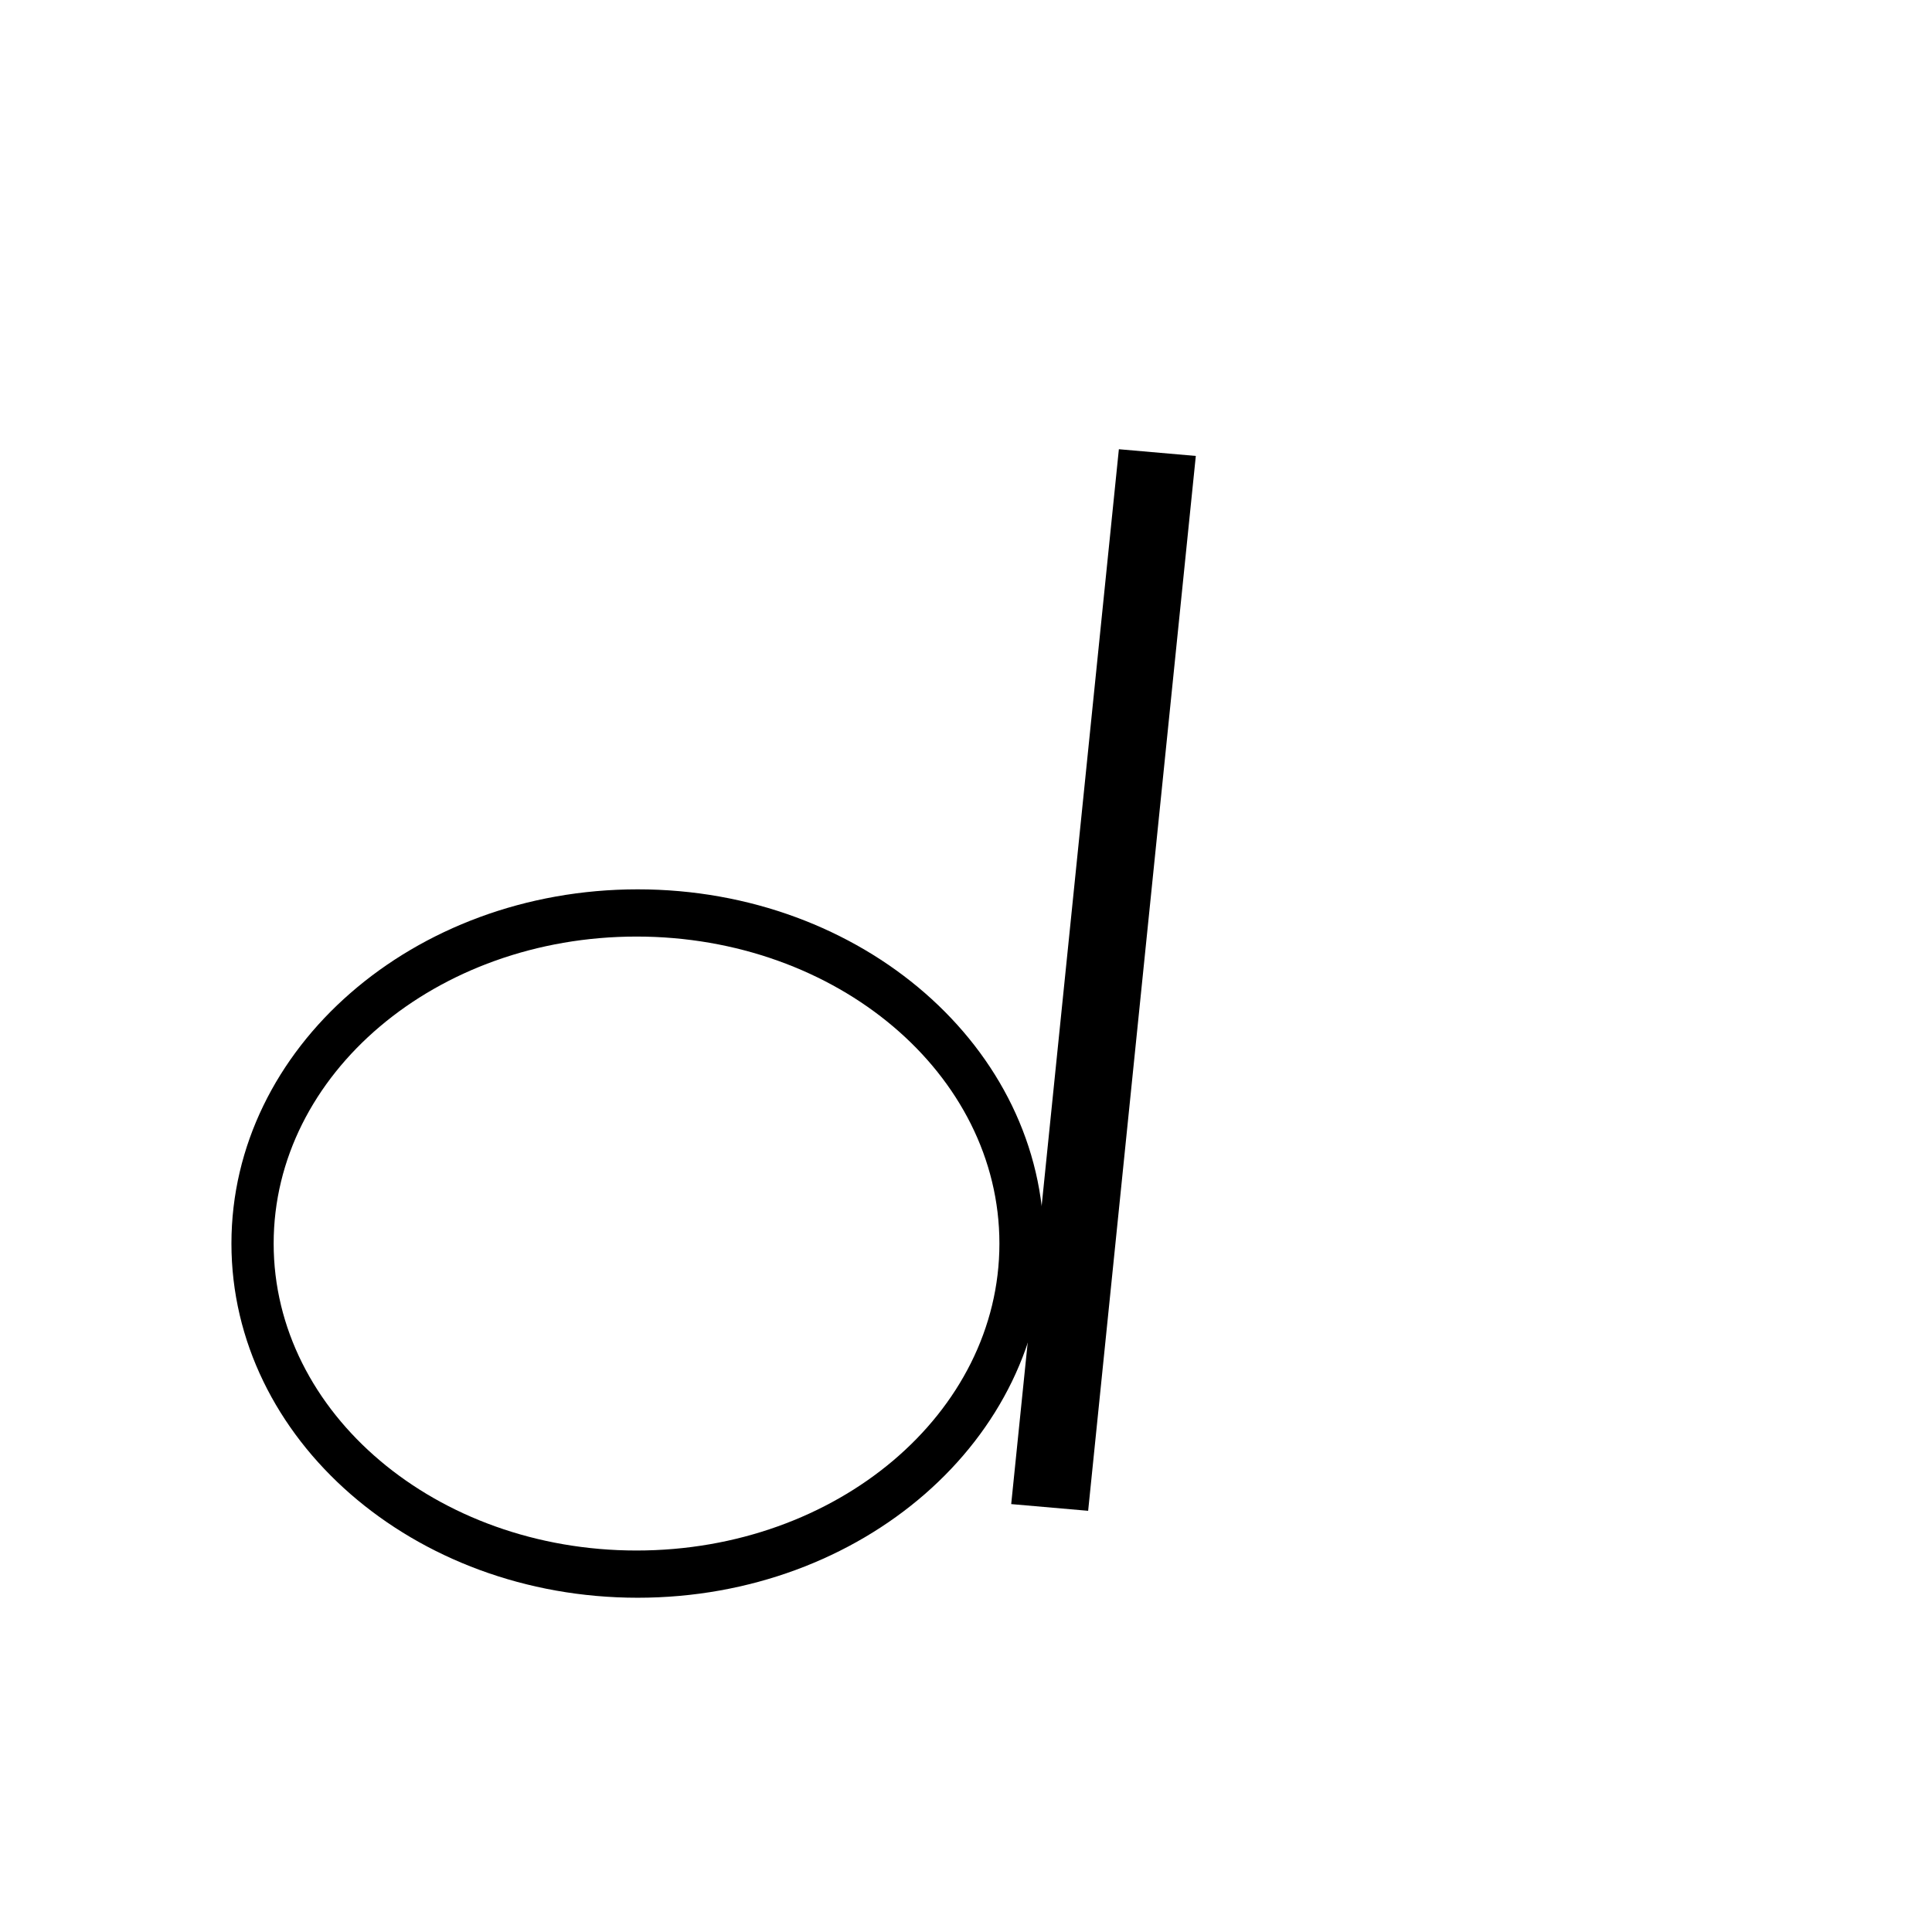
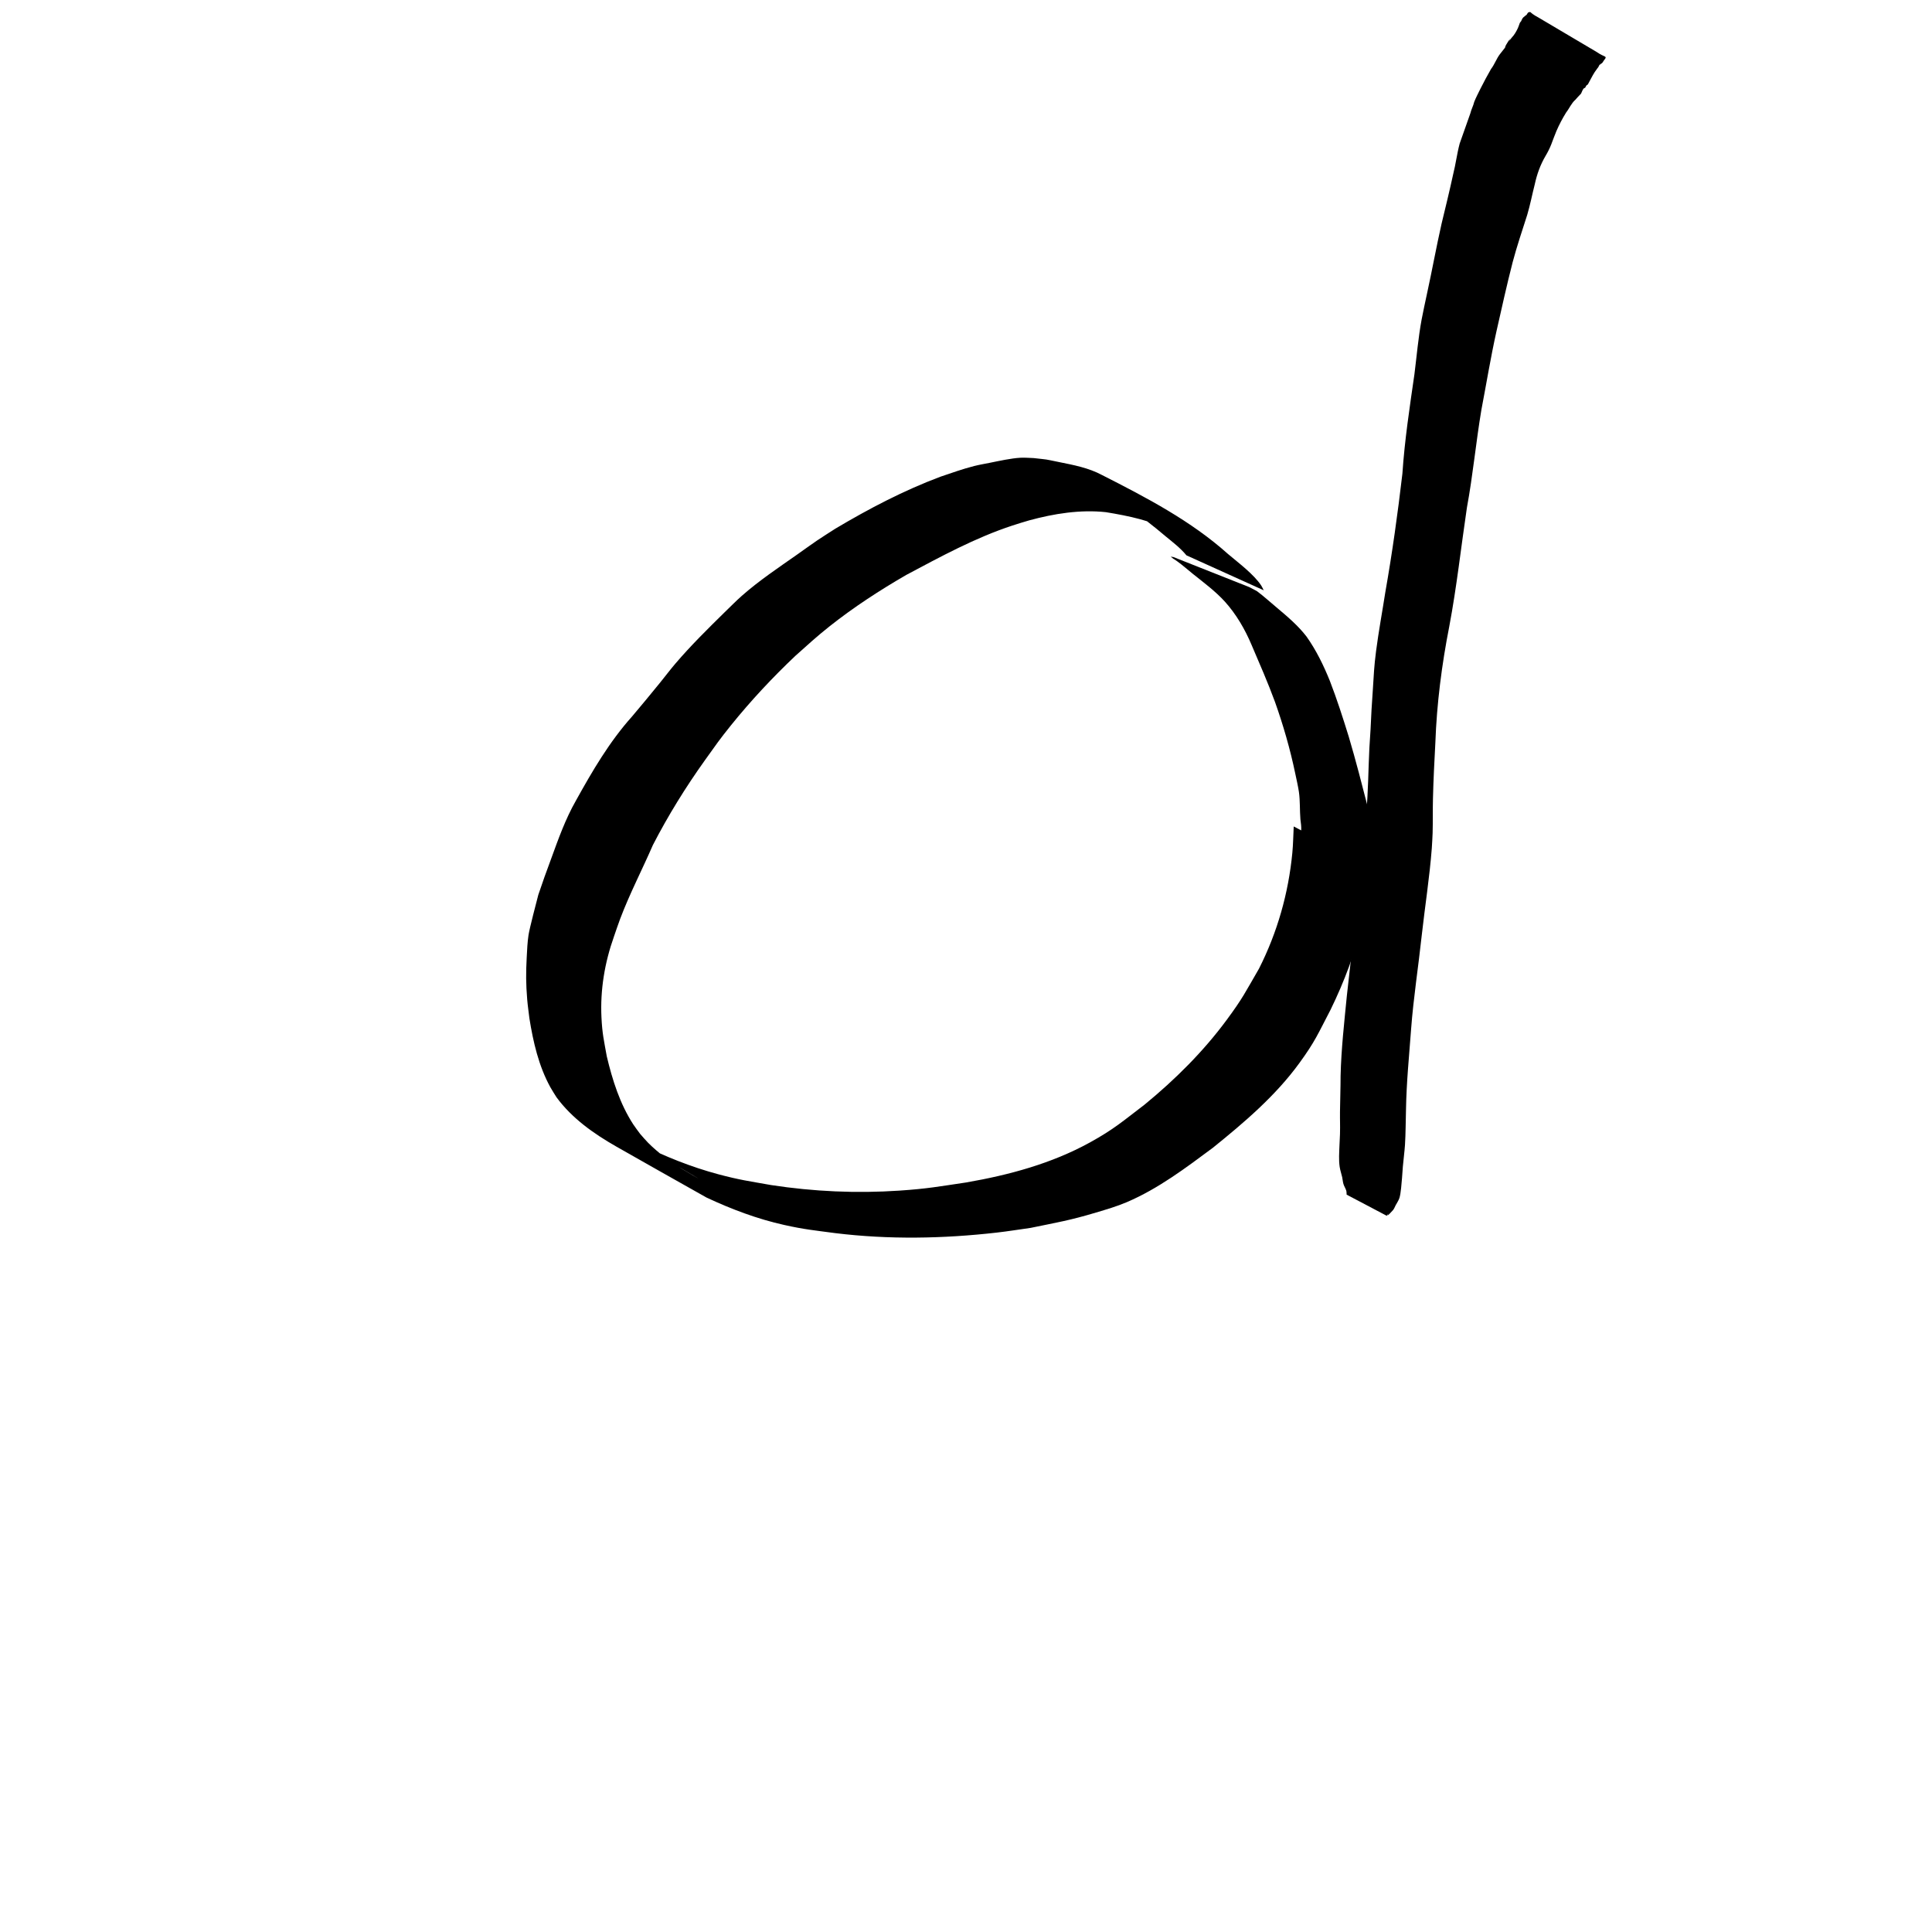
<svg xmlns="http://www.w3.org/2000/svg" width="1000" height="1000" viewBox="0 0 264.583 264.583" version="1.1" id="svg1">
  <defs id="defs1" />
-   <g id="layer1" transform="matrix(0,-0.4888893,0.6154375,0,7.269536,234.9761)">
-     <path id="path8" style="fill:#000000;stroke:none;stroke-width:5.165" d="m 132.292,39.687 a 99.219,90.399 0 0 0 -99.219,90.399 99.219,90.399 0 0 0 99.219,90.4 99.219,90.399 0 0 0 99.219,-90.4 99.219,90.399 0 0 0 -99.219,-90.399 z m 0,9.395 a 85.99,80.748 0 0 1 85.99,80.748 85.99,80.748 0 0 1 -85.99,80.749 85.99,80.748 0 0 1 -85.99,-80.749 85.99,80.748 0 0 1 85.99,-80.748 z" />
-   </g>
-   <rect style="fill:#000000;stroke-width:4.966" id="rect2" width="10.577" height="145.212" x="158.699" y="47.983" transform="matrix(0.9962198,0.08686864,-0.1015382,0.9948316,0,0)" />
+   <path style="fill:#000000;stroke-width:0.265" id="path3" d="m 173.059,80.837 c -0.111,-0.215 -0.201,-0.444 -0.334,-0.646 -1.037,-1.567 -3.116,-3.101 -4.549,-4.319 -5.084,-4.552 -11.172,-7.728 -17.239,-10.809 -1.852,-0.995 -3.899,-1.38 -5.935,-1.791 -2.214,-0.448 -1.186,-0.28 -3.459,-0.541 -0.603,-0.015 -1.207,-0.077 -1.809,-0.043 -1.257,0.07 -2.885,0.43 -4.1,0.675 -0.738,0.149 -1.481,0.272 -2.211,0.455 -1.536,0.386 -3.135,0.96 -4.633,1.466 -5.023,1.885 -9.775,4.371 -14.378,7.109 -0.847,0.548 -1.705,1.079 -2.54,1.644 -0.894,0.606 -1.763,1.248 -2.647,1.868 -2.599,1.824 -5.26,3.596 -7.646,5.702 -0.807,0.712 -1.555,1.488 -2.332,2.231 -2.314,2.275 -4.636,4.562 -6.746,7.032 -0.717,0.839 -1.379,1.723 -2.075,2.579 -1.773,2.183 -2.107,2.568 -3.865,4.668 -3.107,3.465 -5.454,7.49 -7.698,11.541 -1.439,2.523 -2.408,5.267 -3.399,7.985 -1.291,3.545 -0.504,1.316 -1.744,4.903 -0.24,0.931 -1.195,4.542 -1.341,5.506 -0.153,1.011 -0.192,2.037 -0.247,3.059 -0.115,2.152 -0.109,3.616 0.066,5.753 0.071,0.864 0.201,1.722 0.301,2.583 0.517,3.242 1.268,6.521 2.859,9.426 0.264,0.481 0.573,0.936 0.86,1.404 2.119,2.884 5.085,4.971 8.161,6.73 4.118,2.354 8.259,4.667 12.388,7 3.414,1.596 6.955,2.933 10.64,3.751 2.808,0.624 4.064,0.725 6.967,1.114 7.346,0.9 14.79,0.764 22.136,-0.072 1.545,-0.176 3.08,-0.428 4.621,-0.642 3.707,-0.765 5.366,-1.022 8.987,-2.108 1.416,-0.424 2.842,-0.839 4.201,-1.42 4.31,-1.844 8.057,-4.679 11.789,-7.452 4.295,-3.465 8.578,-7.108 11.844,-11.601 2.178,-2.996 2.528,-3.972 4.265,-7.294 1.892,-3.879 3.419,-7.909 4.375,-12.122 0.661,-2.914 0.803,-4.543 1.176,-7.459 0,0 -10.596,-5.519 -10.596,-5.519 v 0 c -0.063,1.205 -0.075,2.414 -0.19,3.615 -0.53,5.536 -2.051,10.887 -4.564,15.854 -1.89,3.258 -2.197,4 -4.4,6.987 -3.216,4.361 -7.078,8.197 -11.26,11.628 -2.96,2.256 -4.209,3.378 -7.496,5.19 -5.25,2.893 -11.087,4.463 -16.957,5.48 -3.791,0.56 -5.279,0.855 -9.124,1.115 -5.867,0.397 -11.765,0.132 -17.577,-0.76 -3.024,-0.539 -4.316,-0.699 -7.225,-1.477 -3.742,-1.002 -7.351,-2.45 -10.81,-4.188 2.63,1.551 5.263,3.097 7.889,4.654 0.683,0.405 -1.385,-0.777 -2.058,-1.197 -1.656,-1.03 -3.262,-2.198 -4.642,-3.583 -0.382,-0.383 -0.724,-0.805 -1.086,-1.208 -0.316,-0.437 -0.655,-0.859 -0.949,-1.311 -1.831,-2.82 -2.858,-6.08 -3.627,-9.325 -0.389,-2.181 -0.619,-3.075 -0.727,-5.322 -0.182,-3.784 0.44,-7.498 1.706,-11.063 0.284,-0.81 0.549,-1.627 0.852,-2.43 1.305,-3.458 3.021,-6.743 4.492,-10.13 2.09,-4.049 4.49,-7.927 7.142,-11.633 1.492,-2.08 1.937,-2.758 3.584,-4.799 2.705,-3.351 5.648,-6.497 8.774,-9.458 1.73,-1.543 2.902,-2.635 4.711,-4.067 3.308,-2.619 6.852,-4.919 10.501,-7.031 4.705,-2.5 9.42,-5.076 14.499,-6.747 0.775,-0.239 1.542,-0.504 2.324,-0.716 3.4,-0.924 6.967,-1.496 10.488,-1.122 3.176,0.525 6.36,1.165 9.216,2.727 4.308,2.287 2.025,1.095 -8.159,-4.822 -0.388,-0.225 0.778,0.448 1.154,0.693 0.923,0.601 1.422,1.022 2.289,1.719 0.404,0.325 0.806,0.653 1.208,0.98 2.155,1.705 0.317,0.234 2.385,1.935 1.029,0.846 2.096,1.65 2.949,2.684 z" />
+   <path style="fill:#000000;stroke-width:0.265" id="path4" d="m 178.131,136.676 c 0.322,-0.71 0.638,-1.419 0.926,-2.144 0.2,-0.503 0.452,-1.44 1.018,-1.723 0.456,-0.228 1.001,-0.19 1.502,-0.285 0.28,-0.213 0.621,-0.362 0.839,-0.638 0.2,-0.253 0.246,-0.597 0.374,-0.893 0.134,-0.311 0.278,-0.617 0.411,-0.928 0.456,-1.069 0.818,-1.978 1.37,-3.012 0.177,-0.309 0.378,-0.606 0.532,-0.927 0.012,-0.024 0.716,-1.832 0.74,-1.892 0.334,-0.817 0.709,-1.562 1.175,-2.309 0.438,-0.991 0.528,-2.077 0.76,-3.122 0.4,-1.8 -0.011,0.405 0.321,-1.469 0.068,-2.214 -0.303,-4.421 -0.729,-6.586 -0.847,-3.298 -1.691,-6.596 -2.661,-9.86 -0.796,-2.565 -1.613,-5.124 -2.583,-7.629 -0.863,-2.135 -1.872,-4.213 -3.207,-6.093 -1.153,-1.499 -2.597,-2.717 -4.036,-3.928 -0.922,-0.762 -1.799,-1.579 -2.762,-2.291 -0.347,-0.182 -0.693,-0.364 -1.04,-0.546 0,0 -10.384,-4.113 -10.384,-4.113 v 0 c -0.124,-0.02 -0.249,-0.04 -0.373,-0.06 0.928,0.761 -0.165,-0.109 0.874,0.629 0.759,0.539 1.45,1.168 2.177,1.747 1.505,1.204 3.066,2.358 4.37,3.788 1.556,1.73 2.743,3.772 3.648,5.912 1.111,2.596 2.245,5.181 3.218,7.834 1.133,3.192 2.074,6.452 2.766,9.77 0.142,0.668 0.402,1.828 0.502,2.518 0.182,1.254 0.105,2.515 0.209,3.774 0.074,0.618 0.136,0.924 0.112,1.55 -0.04,1.058 -0.373,2.078 -0.415,3.135 -0.008,0.285 0.008,0.573 -0.025,0.856 -0.196,1.668 -1.145,3.176 -1.217,4.871 -0.075,0.376 -0.12,0.76 -0.225,1.129 -0.079,0.277 -0.703,1.798 -0.796,2.085 -0.109,0.338 -0.184,0.687 -0.268,1.032 -0.079,0.325 -0.224,0.644 -0.22,0.978 0.005,0.418 0.164,0.821 0.246,1.231 0.299,0.533 0.704,1.019 0.897,1.598 0.265,0.796 -0.074,1.379 -0.331,2.082 -0.26,0.711 -0.461,1.467 -0.889,2.1 z" />
+   <path style="fill:#000000;stroke-width:0.265" id="path5" d="m 189.913,166.5 c 0.887,-1.311 -0.74,0.998 0.836,-0.754 0.176,-0.196 0.261,-0.458 0.385,-0.691 0.177,-0.331 0.401,-0.644 0.516,-1.001 0.202,-0.627 0.299,-2.126 0.355,-2.743 0.037,-0.514 0.067,-1.028 0.112,-1.541 0.071,-0.815 0.239,-2.151 0.291,-2.968 0.104,-1.627 0.091,-3.265 0.141,-4.894 0.064,-3.67 0.426,-7.328 0.699,-10.987 0.323,-4.293 0.997,-8.547 1.456,-12.827 0.444,-3.985 1.073,-7.945 1.379,-11.945 0.037,-0.689 0.092,-1.377 0.111,-2.067 0.044,-1.57 0.007,-3.141 0.046,-4.711 0.063,-2.547 0.19,-5.092 0.328,-7.636 0.193,-5.373 0.875,-10.702 1.911,-15.972 1.014,-5.383 1.607,-10.834 2.412,-16.249 0.825,-4.446 1.234,-8.953 1.986,-13.41 0.685,-3.579 1.268,-7.175 2.06,-10.732 0.718,-3.169 1.413,-6.34 2.223,-9.486 0.579,-2.179 1.305,-4.314 1.989,-6.461 0.411,-1.379 0.677,-2.796 1.035,-4.189 0.296,-1.376 0.765,-2.682 1.481,-3.894 0.305,-0.515 0.57,-1.037 0.786,-1.594 0.227,-0.601 0.449,-1.203 0.695,-1.797 0.379,-0.88 0.83,-1.736 1.336,-2.55 0.435,-0.553 0.718,-1.266 1.257,-1.733 0.257,-0.281 0.5,-0.577 0.776,-0.839 0.151,-0.279 0.199,-0.586 0.454,-0.781 0.12,-0.055 0.073,0.036 0.034,0.107 -0.256,0.451 0.227,-0.41 0.247,-0.443 0.023,-0.037 0.161,-0.116 0.2,-0.145 0.315,-0.559 0.586,-1.138 0.932,-1.682 0.164,-0.203 0.29,-0.434 0.452,-0.636 -0.086,0.217 0.19,-0.316 0.257,-0.454 0.015,-0.03 0.056,-0.122 0.044,-0.091 -0.151,0.402 -0.037,0.092 0.185,-0.011 0.16,-0.015 0.629,-0.997 0.385,-0.459 0.438,-0.646 0.119,-0.308 -1.053,-1.121 0,0 -7.98,-4.722 -7.98,-4.722 v 0 c -1.39,-0.738 -0.889,-0.861 -1.412,-0.669 -0.307,0.437 -0.104,0.247 -0.297,0.375 -0.268,0.231 -0.437,0.274 -0.596,0.689 -0.055,0.183 -0.08,0.102 -0.237,0.364 -0.084,0.229 -0.156,0.466 -0.256,0.692 -0.222,0.466 -0.476,0.925 -0.832,1.296 -0.033,0.036 -0.457,0.598 -0.361,0.387 0.038,-0.083 0.096,-0.158 0.123,-0.245 0.015,-0.049 -0.057,0.084 -0.086,0.126 -0.08,0.12 -0.16,0.235 -0.23,0.36 -0.145,0.227 -0.342,0.52 -0.379,0.762 -0.232,0.301 -0.474,0.593 -0.704,0.896 -0.478,0.626 -0.721,1.391 -1.207,2.018 -0.504,0.873 -0.975,1.76 -1.431,2.659 -0.294,0.617 -0.626,1.215 -0.875,1.852 -0.125,0.54 -0.404,1.027 -0.531,1.568 -0.479,1.383 -0.965,2.763 -1.462,4.138 -0.373,1.402 -0.545,2.848 -0.903,4.255 -0.487,2.248 -1.033,4.479 -1.575,6.715 -0.724,3.201 -1.303,6.429 -2.006,9.635 -0.241,1.165 -0.511,2.324 -0.727,3.493 -0.459,2.48 -0.67,4.993 -0.985,7.492 -0.655,4.526 -1.342,9.048 -1.648,13.616 -0.632,5.434 -1.39,10.852 -2.339,16.24 -0.416,2.686 -0.919,5.37 -1.267,8.065 -0.277,2.144 -0.307,3.187 -0.446,5.343 -0.058,0.904 -0.118,1.808 -0.177,2.712 -0.044,0.885 -0.087,1.77 -0.131,2.655 -0.054,0.861 -0.119,1.721 -0.163,2.582 -0.154,3.003 -0.147,6.015 -0.442,9.01 -0.38,4.007 -0.675,8.021 -1.196,12.014 -0.481,4.287 -0.97,8.573 -1.443,12.86 -0.359,3.655 -0.772,7.307 -0.86,10.983 -2.6e-4,1.633 -0.064,3.261 -0.082,4.893 -0.015,1.403 0.035,1.695 -0.001,3.1 -0.013,0.52 -0.048,1.039 -0.071,1.558 -0.034,0.972 -0.115,1.96 0.03,2.93 0.071,0.474 0.236,0.929 0.34,1.397 0.069,0.315 0.085,0.642 0.178,0.951 0.094,0.309 0.287,0.583 0.38,0.892 0.053,0.178 0.036,0.369 0.054,0.554 z" />
</svg>
